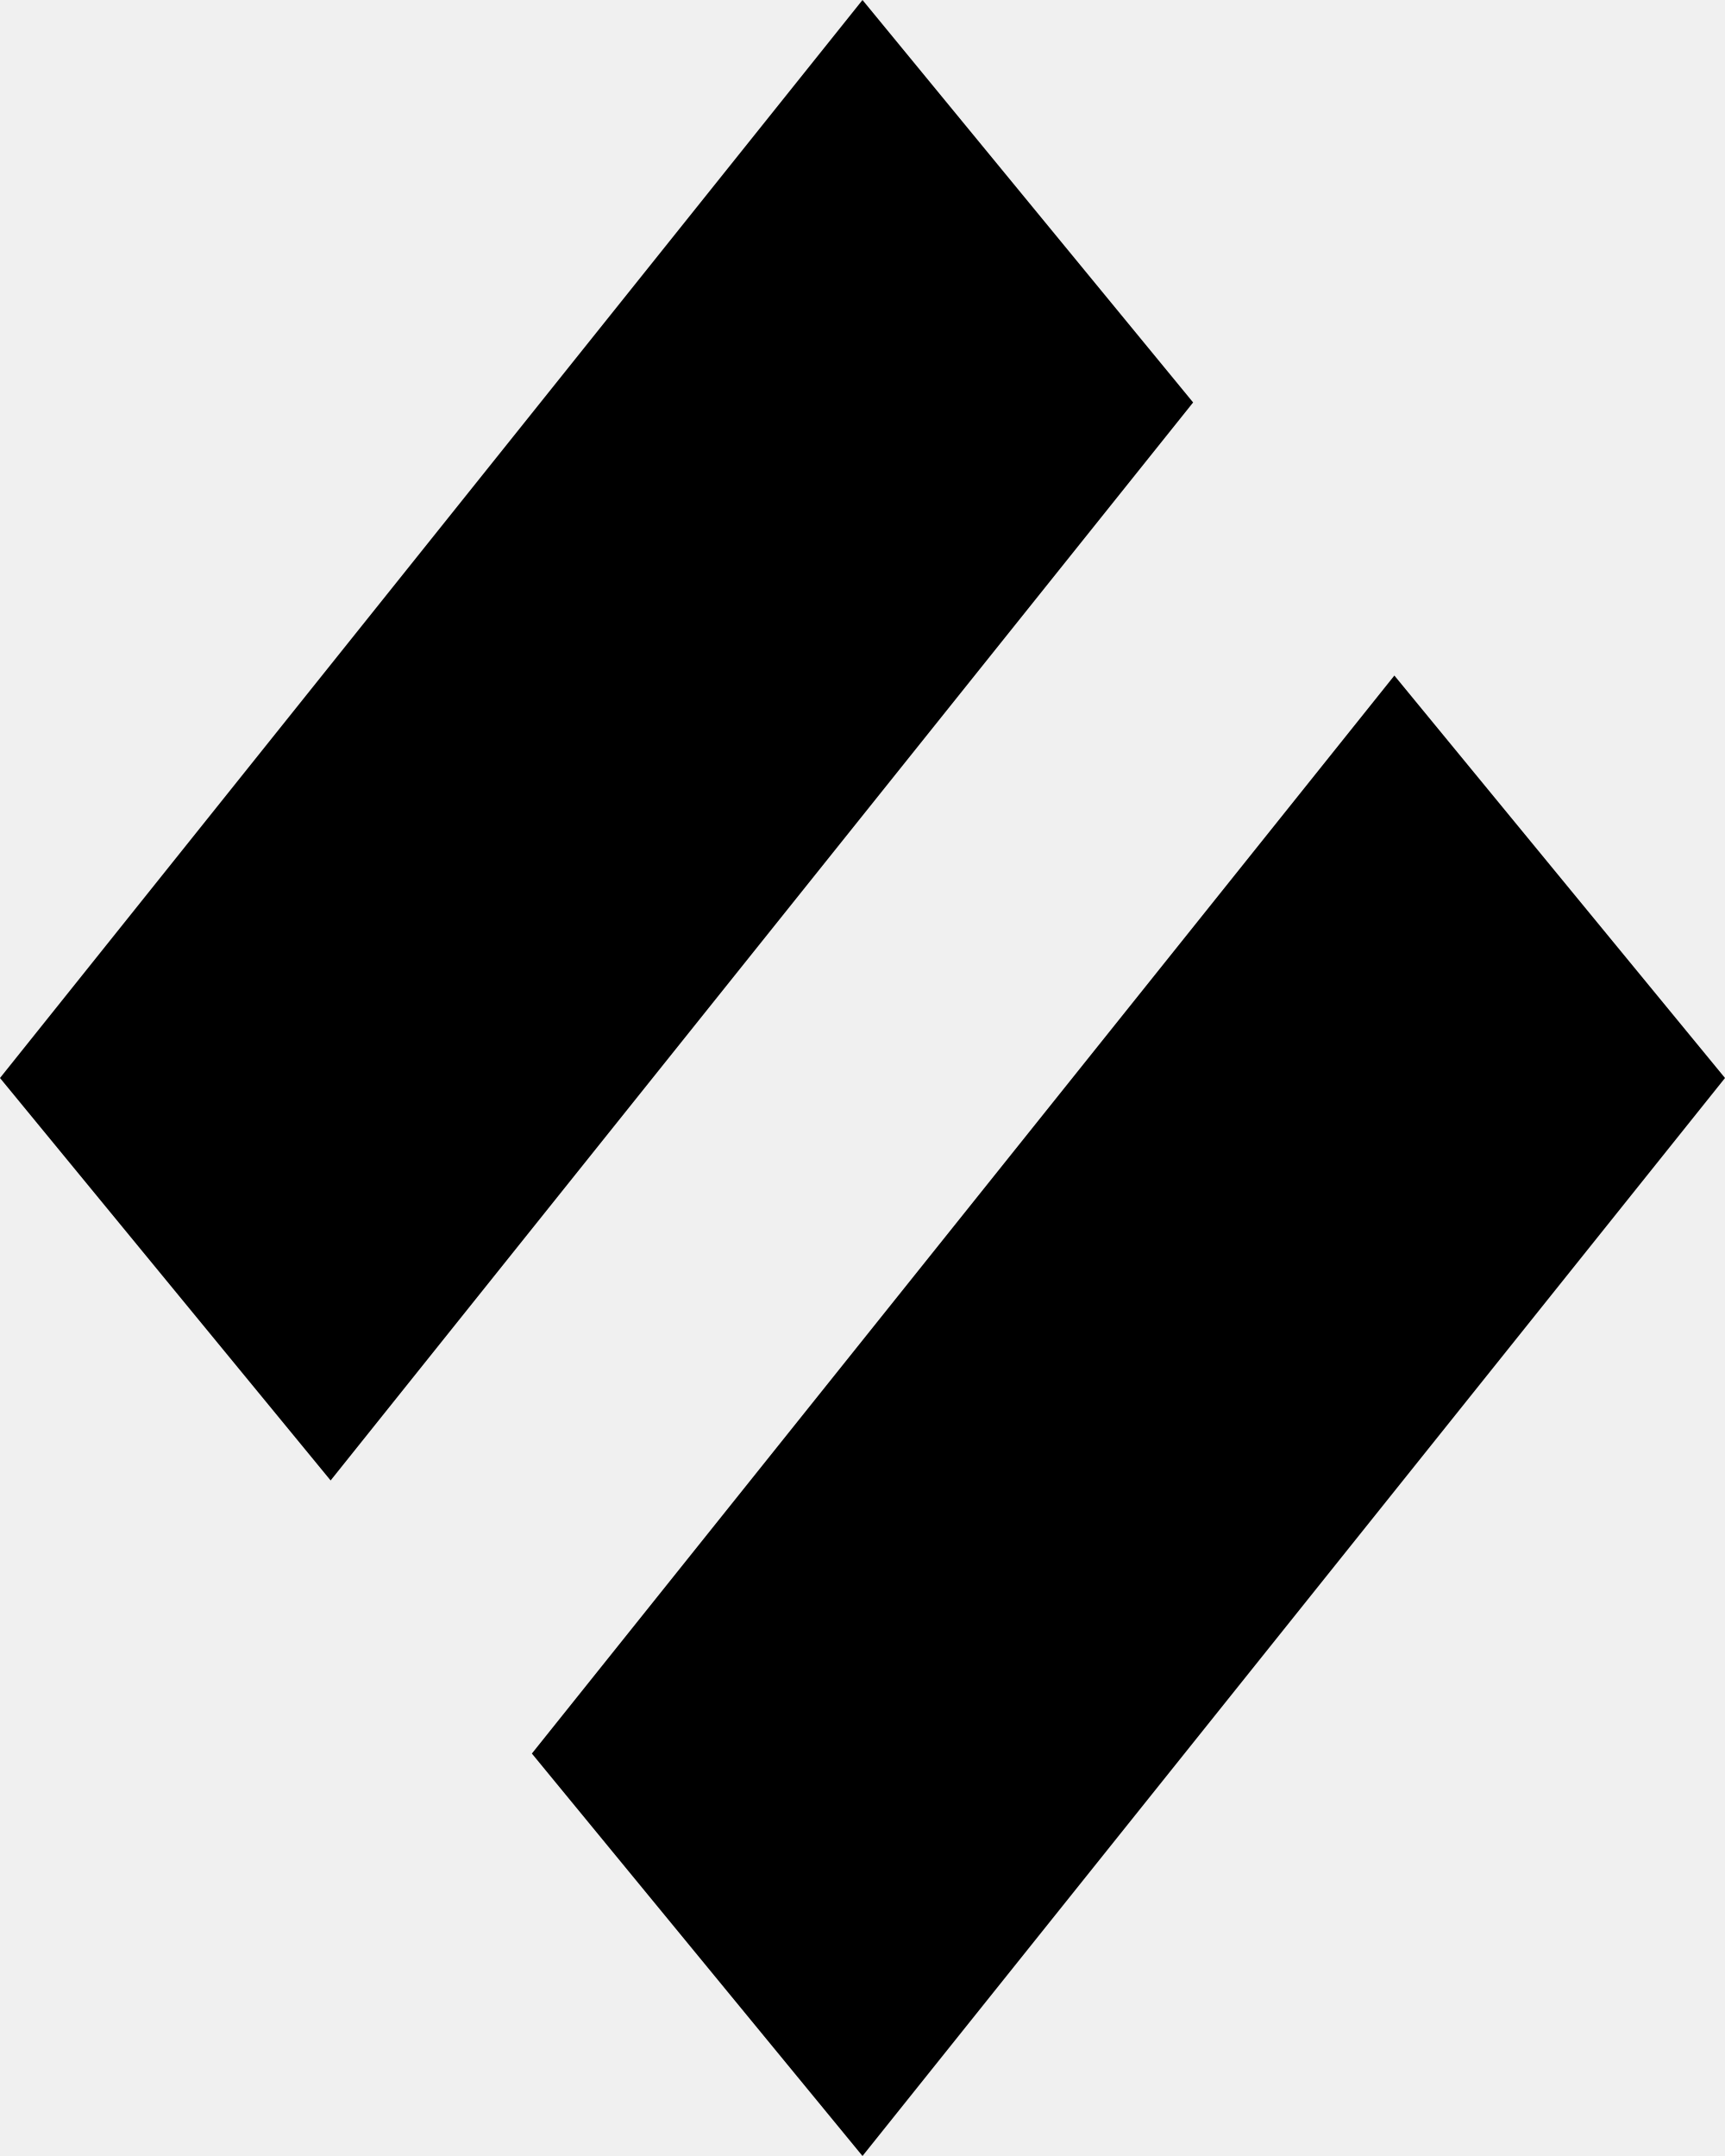
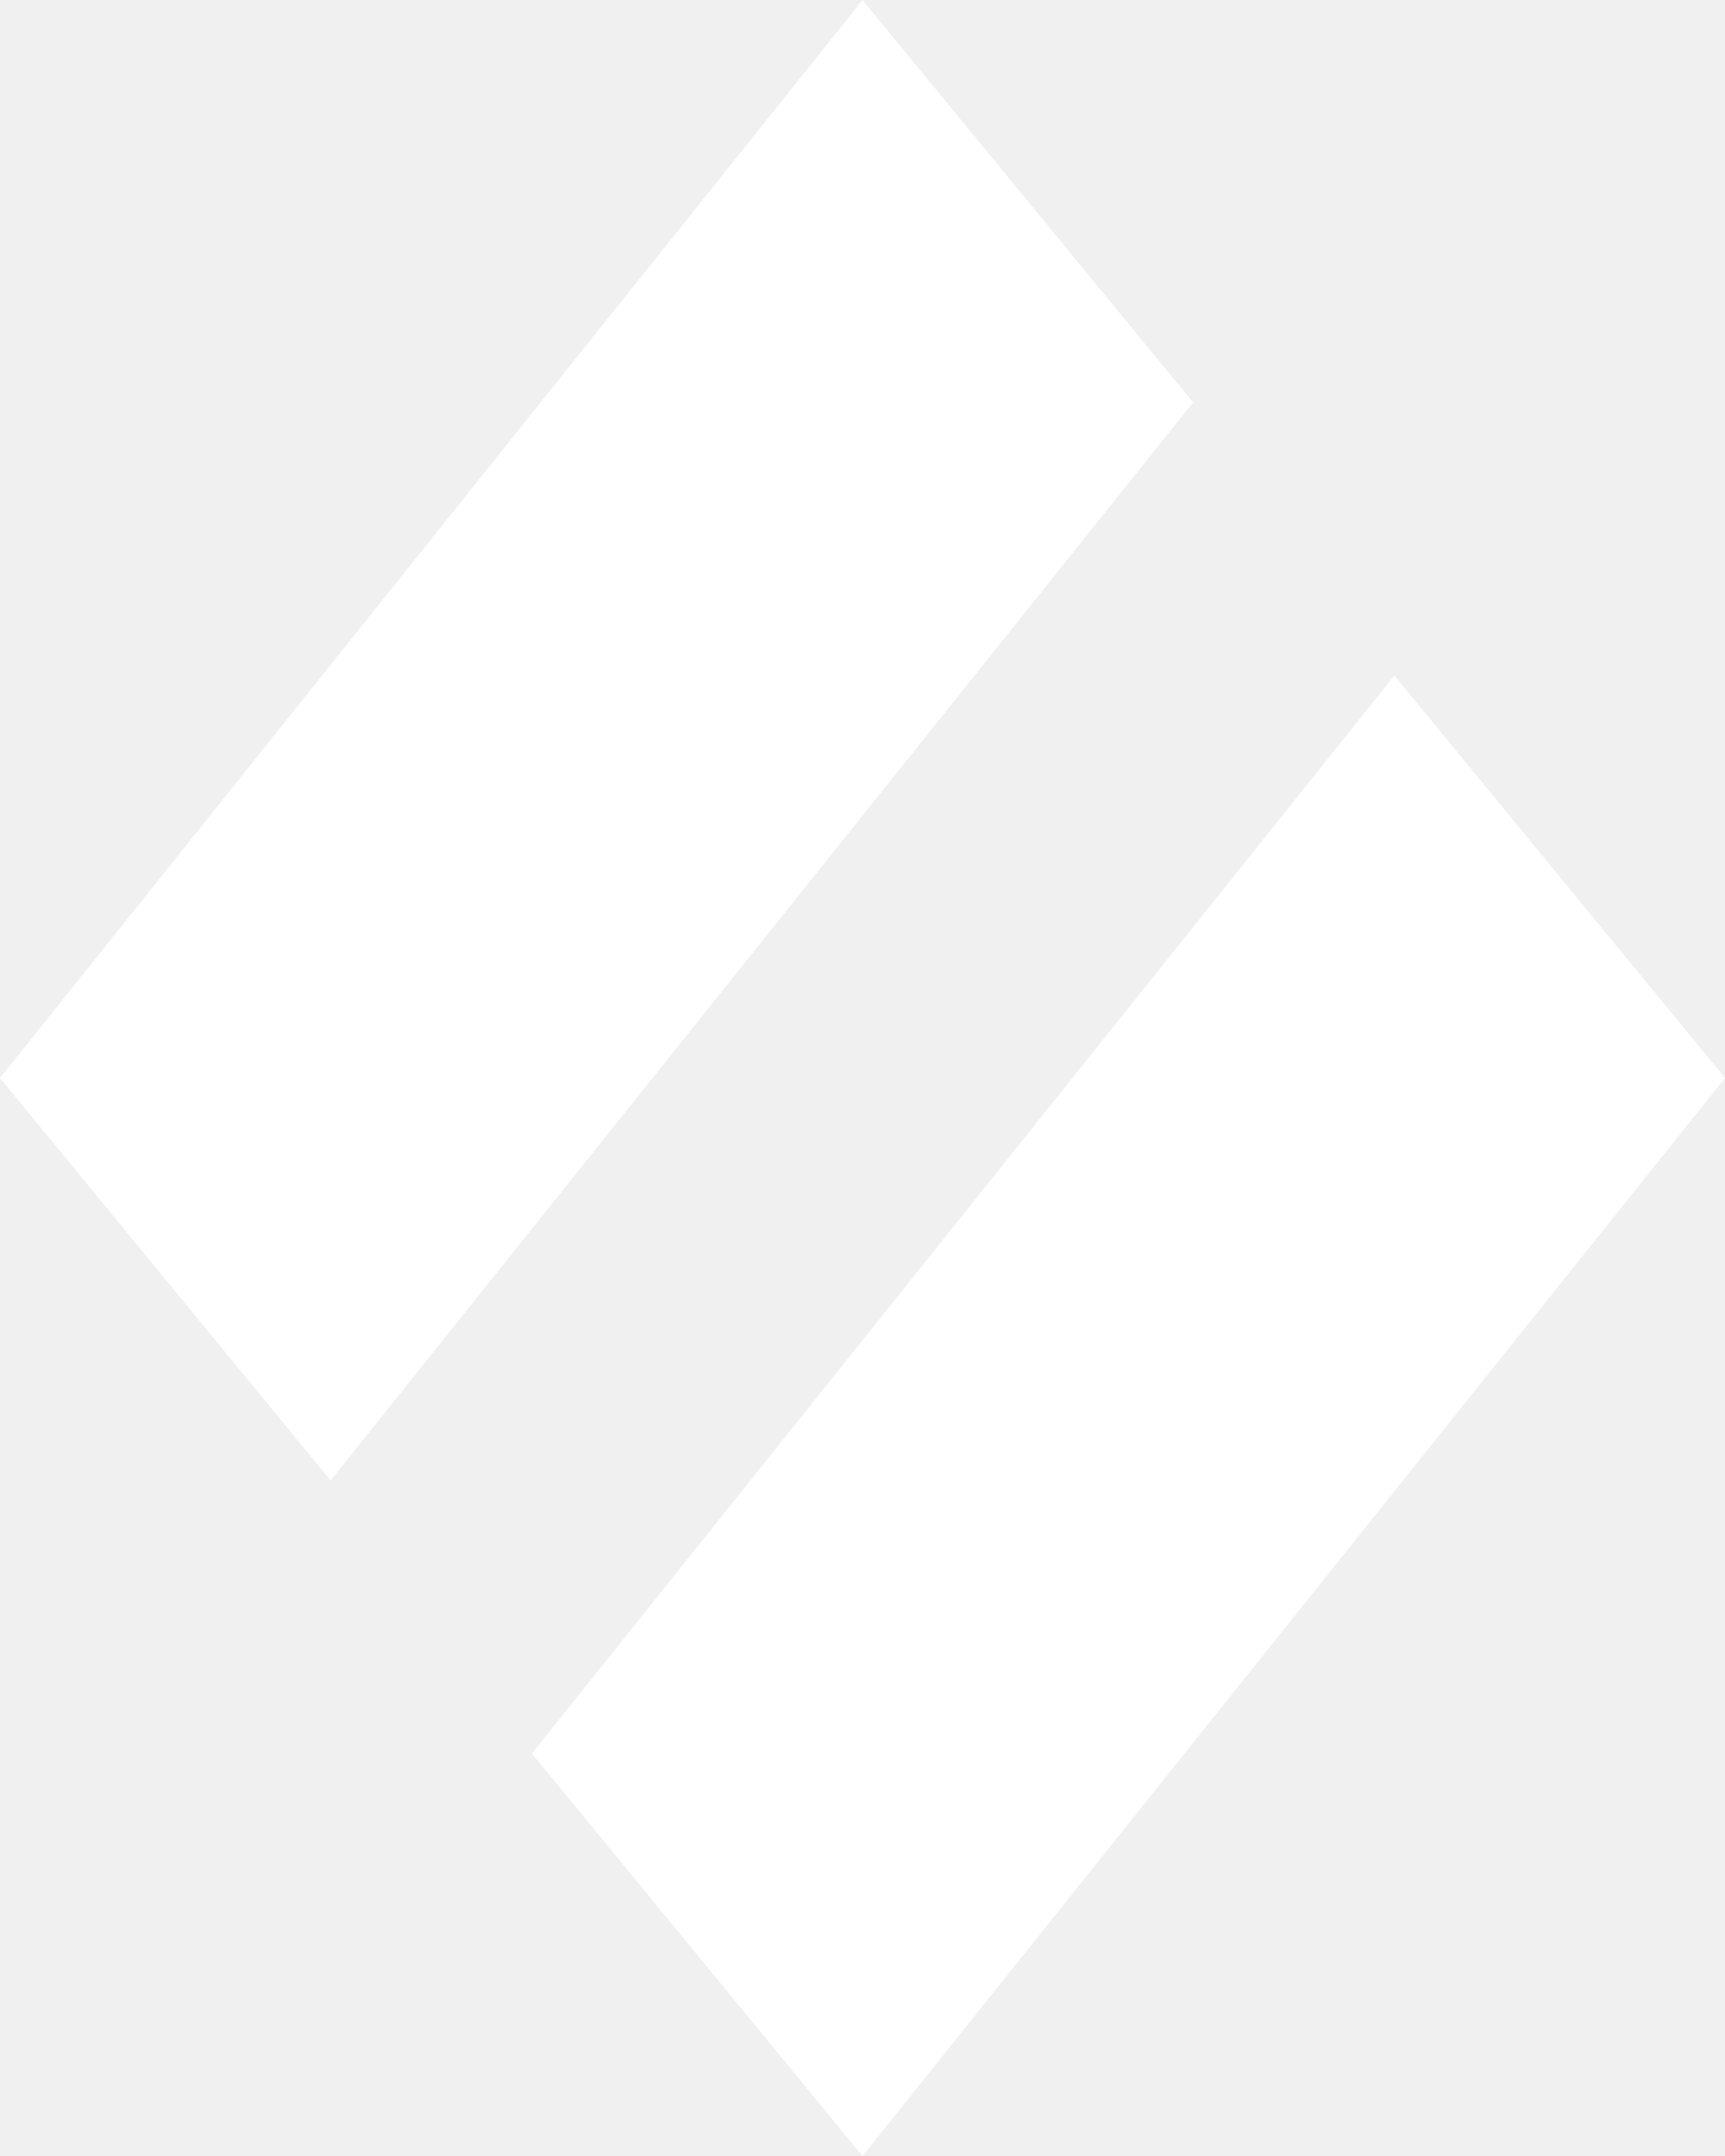
- <svg xmlns="http://www.w3.org/2000/svg" width="12" height="15" viewBox="0 0 12 15" fill="none">
-   <path fill-rule="evenodd" clip-rule="evenodd" d="M12 7.5L9.7 4.7L3.7 12.2L6 15L12 7.5ZM6 0L0 7.5L2.3 10.3L8.3 2.8L6 0Z" fill="black" />
+ <svg xmlns="http://www.w3.org/2000/svg" width="12" height="15" viewBox="0 0 12 15" fill="white">
+   <path fill-rule="evenodd" clip-rule="evenodd" d="M12 7.5L9.7 4.7L3.7 12.2L6 15L12 7.5ZM6 0L0 7.5L2.3 10.3L8.3 2.8L6 0Z" />
</svg>
